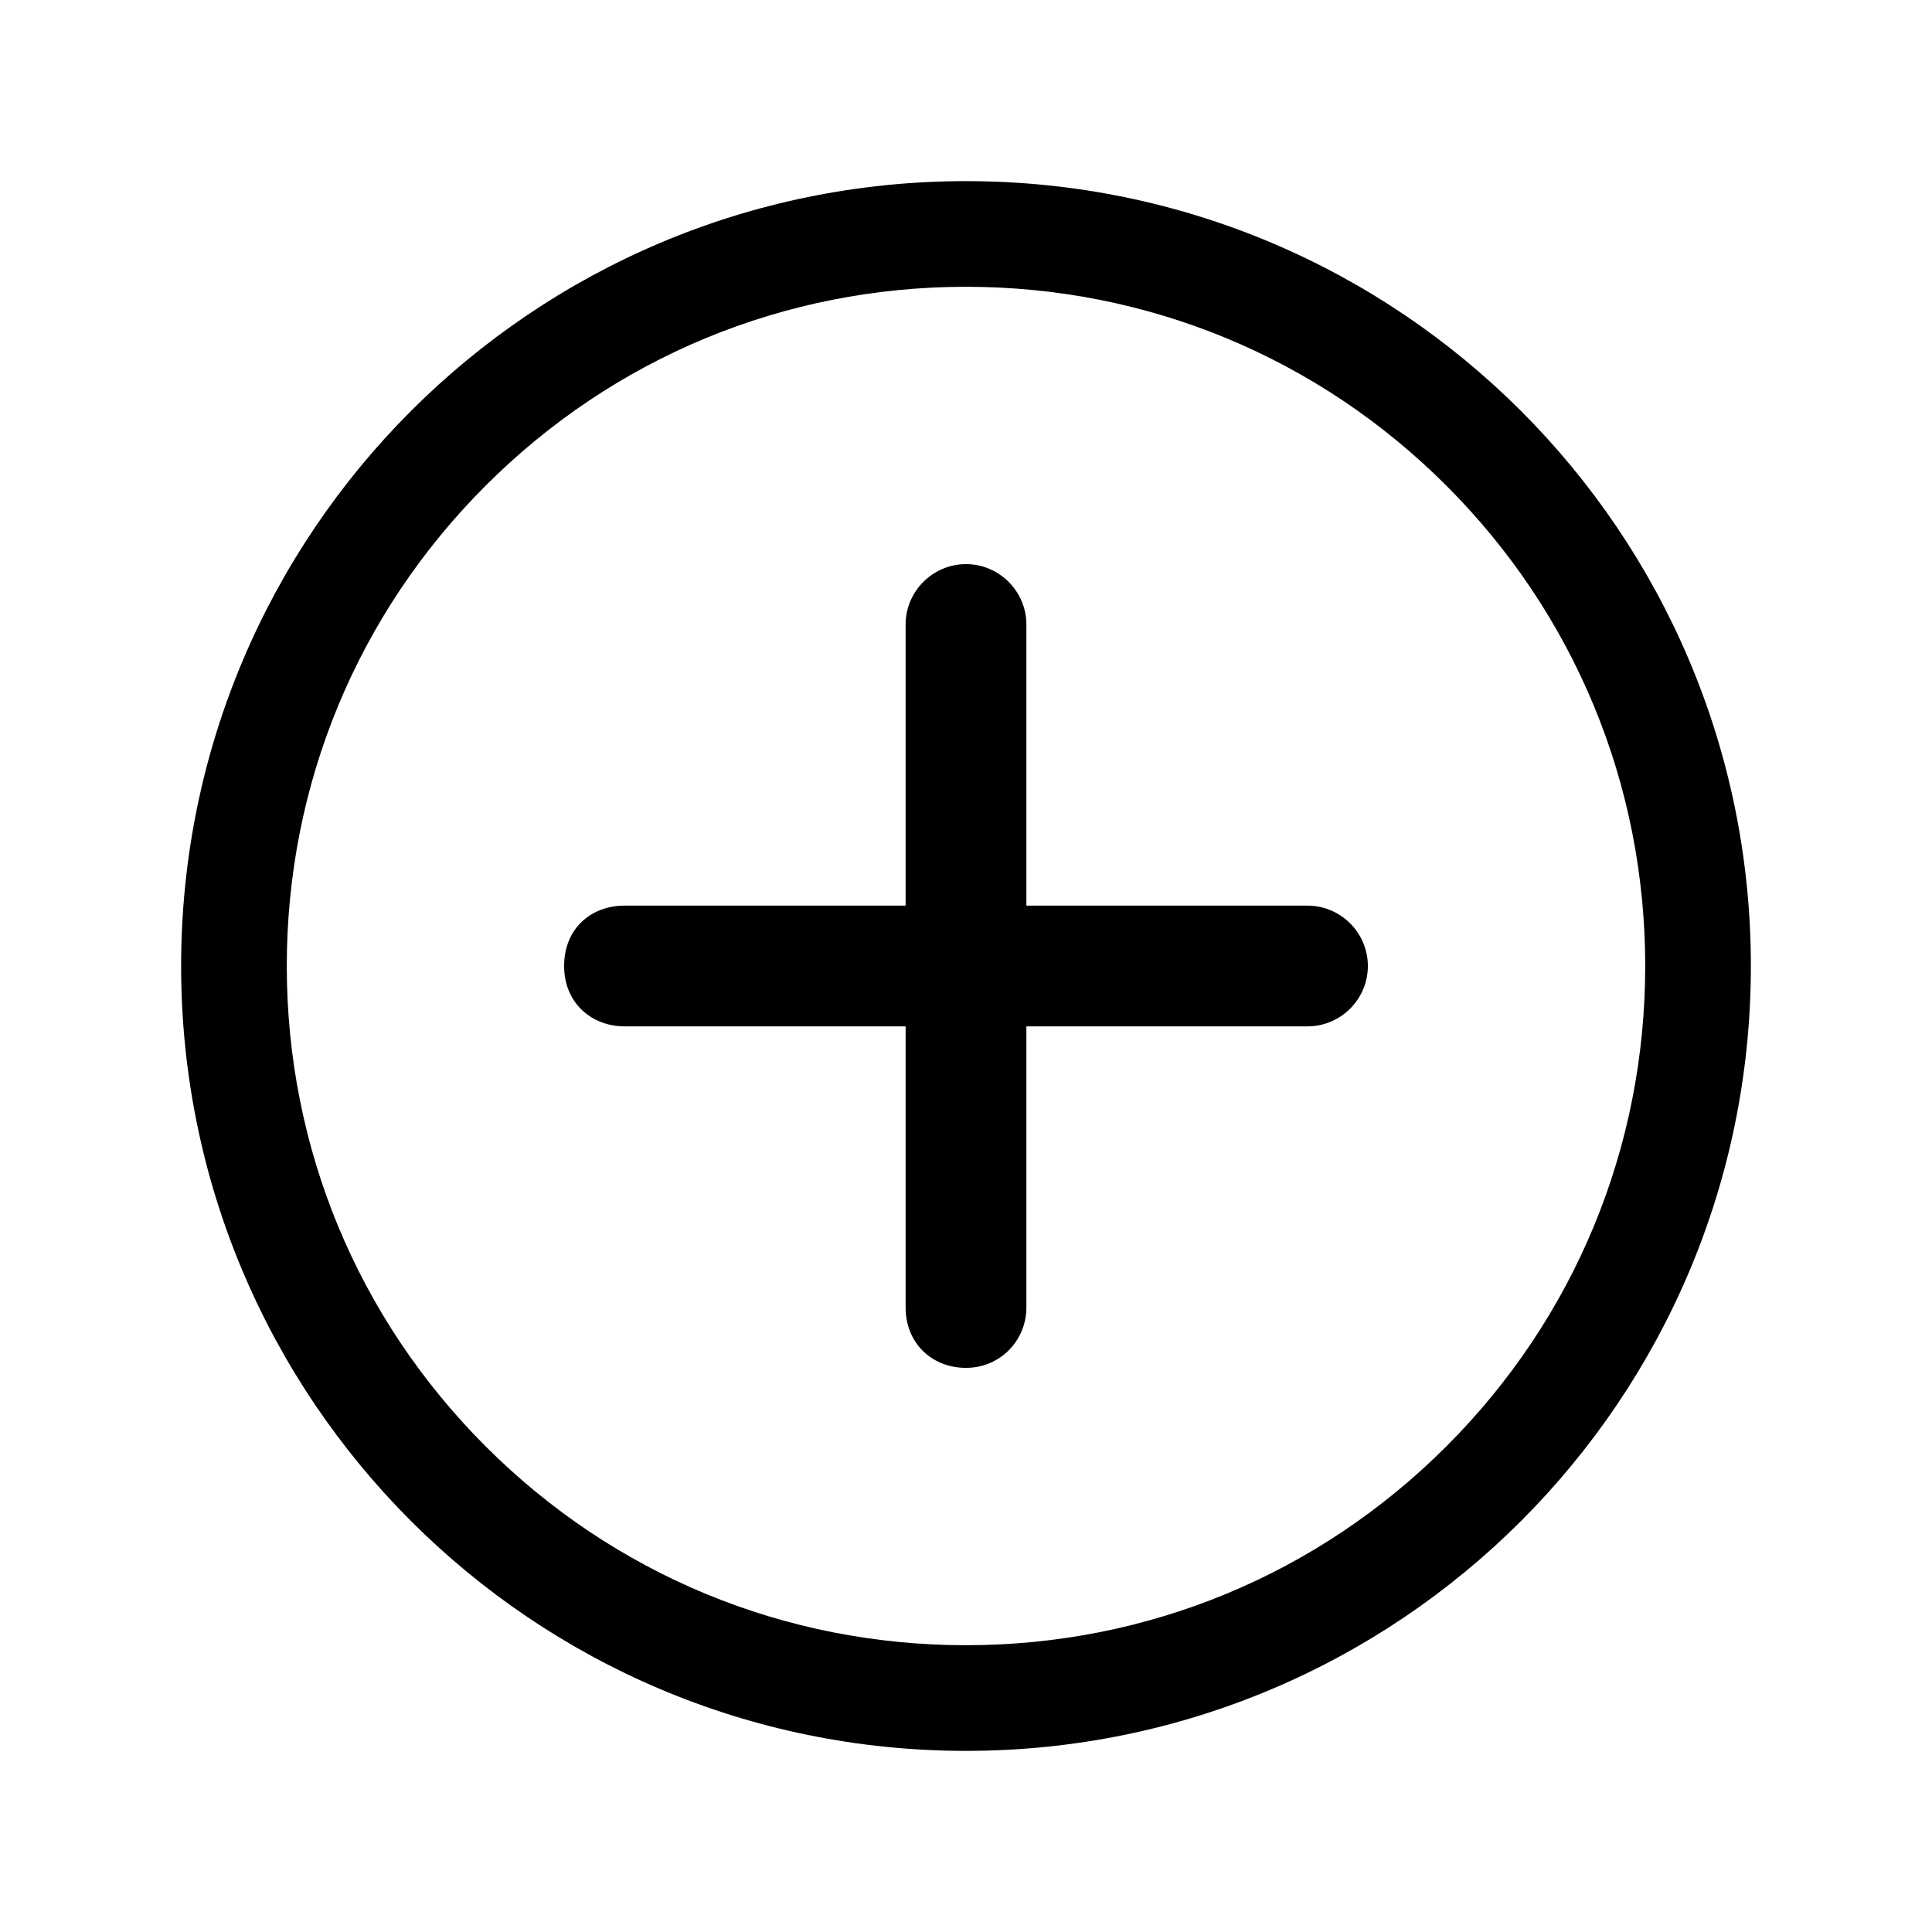
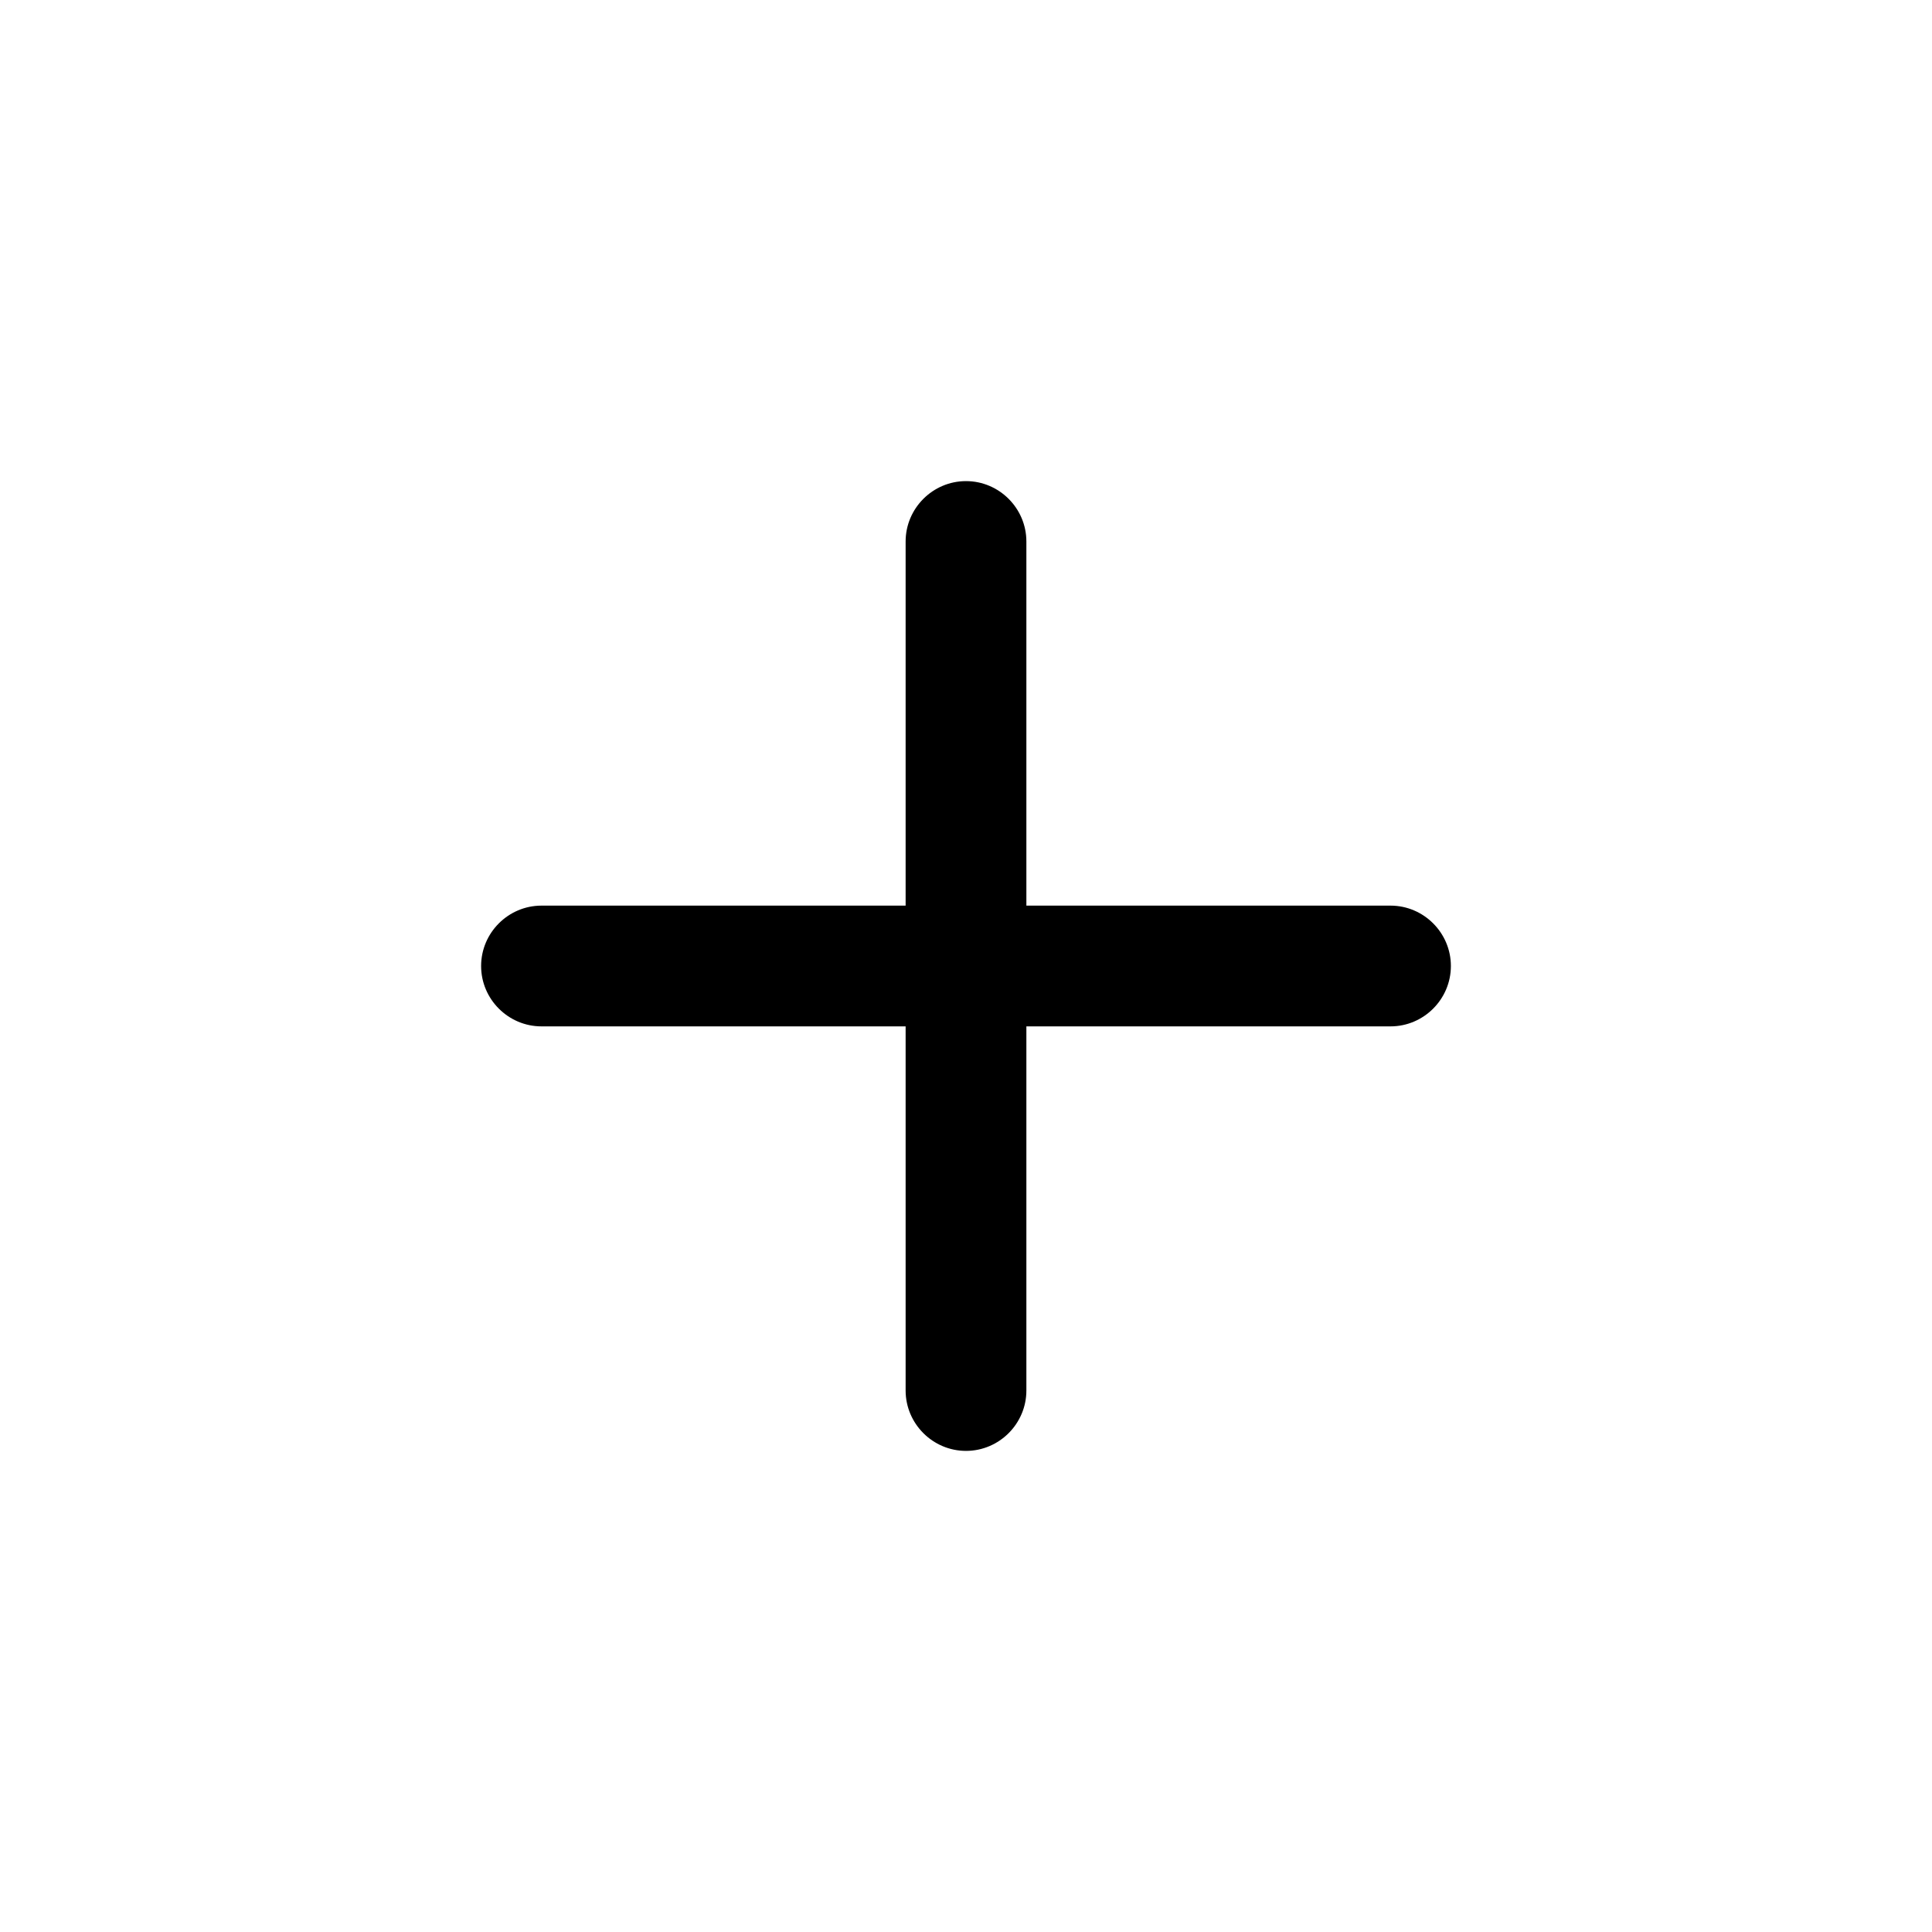
<svg xmlns="http://www.w3.org/2000/svg" viewBox="0 0 512 512">
-   <path d="M346.5 240H272v-74.5c0-8.8-7.2-16-16-16s-16 7.2-16 16V240h-74.5c-8.8 0-16 6-16 16s7.5 16 16 16H240v74.5c0 9.5 7 16 16 16s16-7.2 16-16V272h74.5c8.8 0 16-7.2 16-16s-7.2-16-16-16z" />
-   <path d="M256 76c48.1 0 93.3 18.7 127.3 52.7S436 207.9 436 256s-18.7 93.3-52.7 127.3S304.1 436 256 436c-48.1 0-93.3-18.7-127.3-52.7S76 304.1 76 256s18.7-93.3 52.7-127.3S207.9 76 256 76m0-28C141.1 48 48 141.1 48 256s93.1 208 208 208 208-93.1 208-208S370.9 48 256 48z" />
+   <path d="M368.5 240H272v-96.5c0-8.8-7.2-16-16-16s-16 7.2-16 16V240h-96.5c-8.8 0-16 7.2-16 16 0 4.4 1.8 8.4 4.7 11.3 2.9 2.9 6.9 4.7 11.3 4.7H240v96.5c0 4.4 1.8 8.4 4.7 11.3 2.9 2.9 6.9 4.7 11.3 4.7 8.8 0 16-7.2 16-16V272h96.5c8.8 0 16-7.2 16-16s-7.2-16-16-16z" />
</svg>
